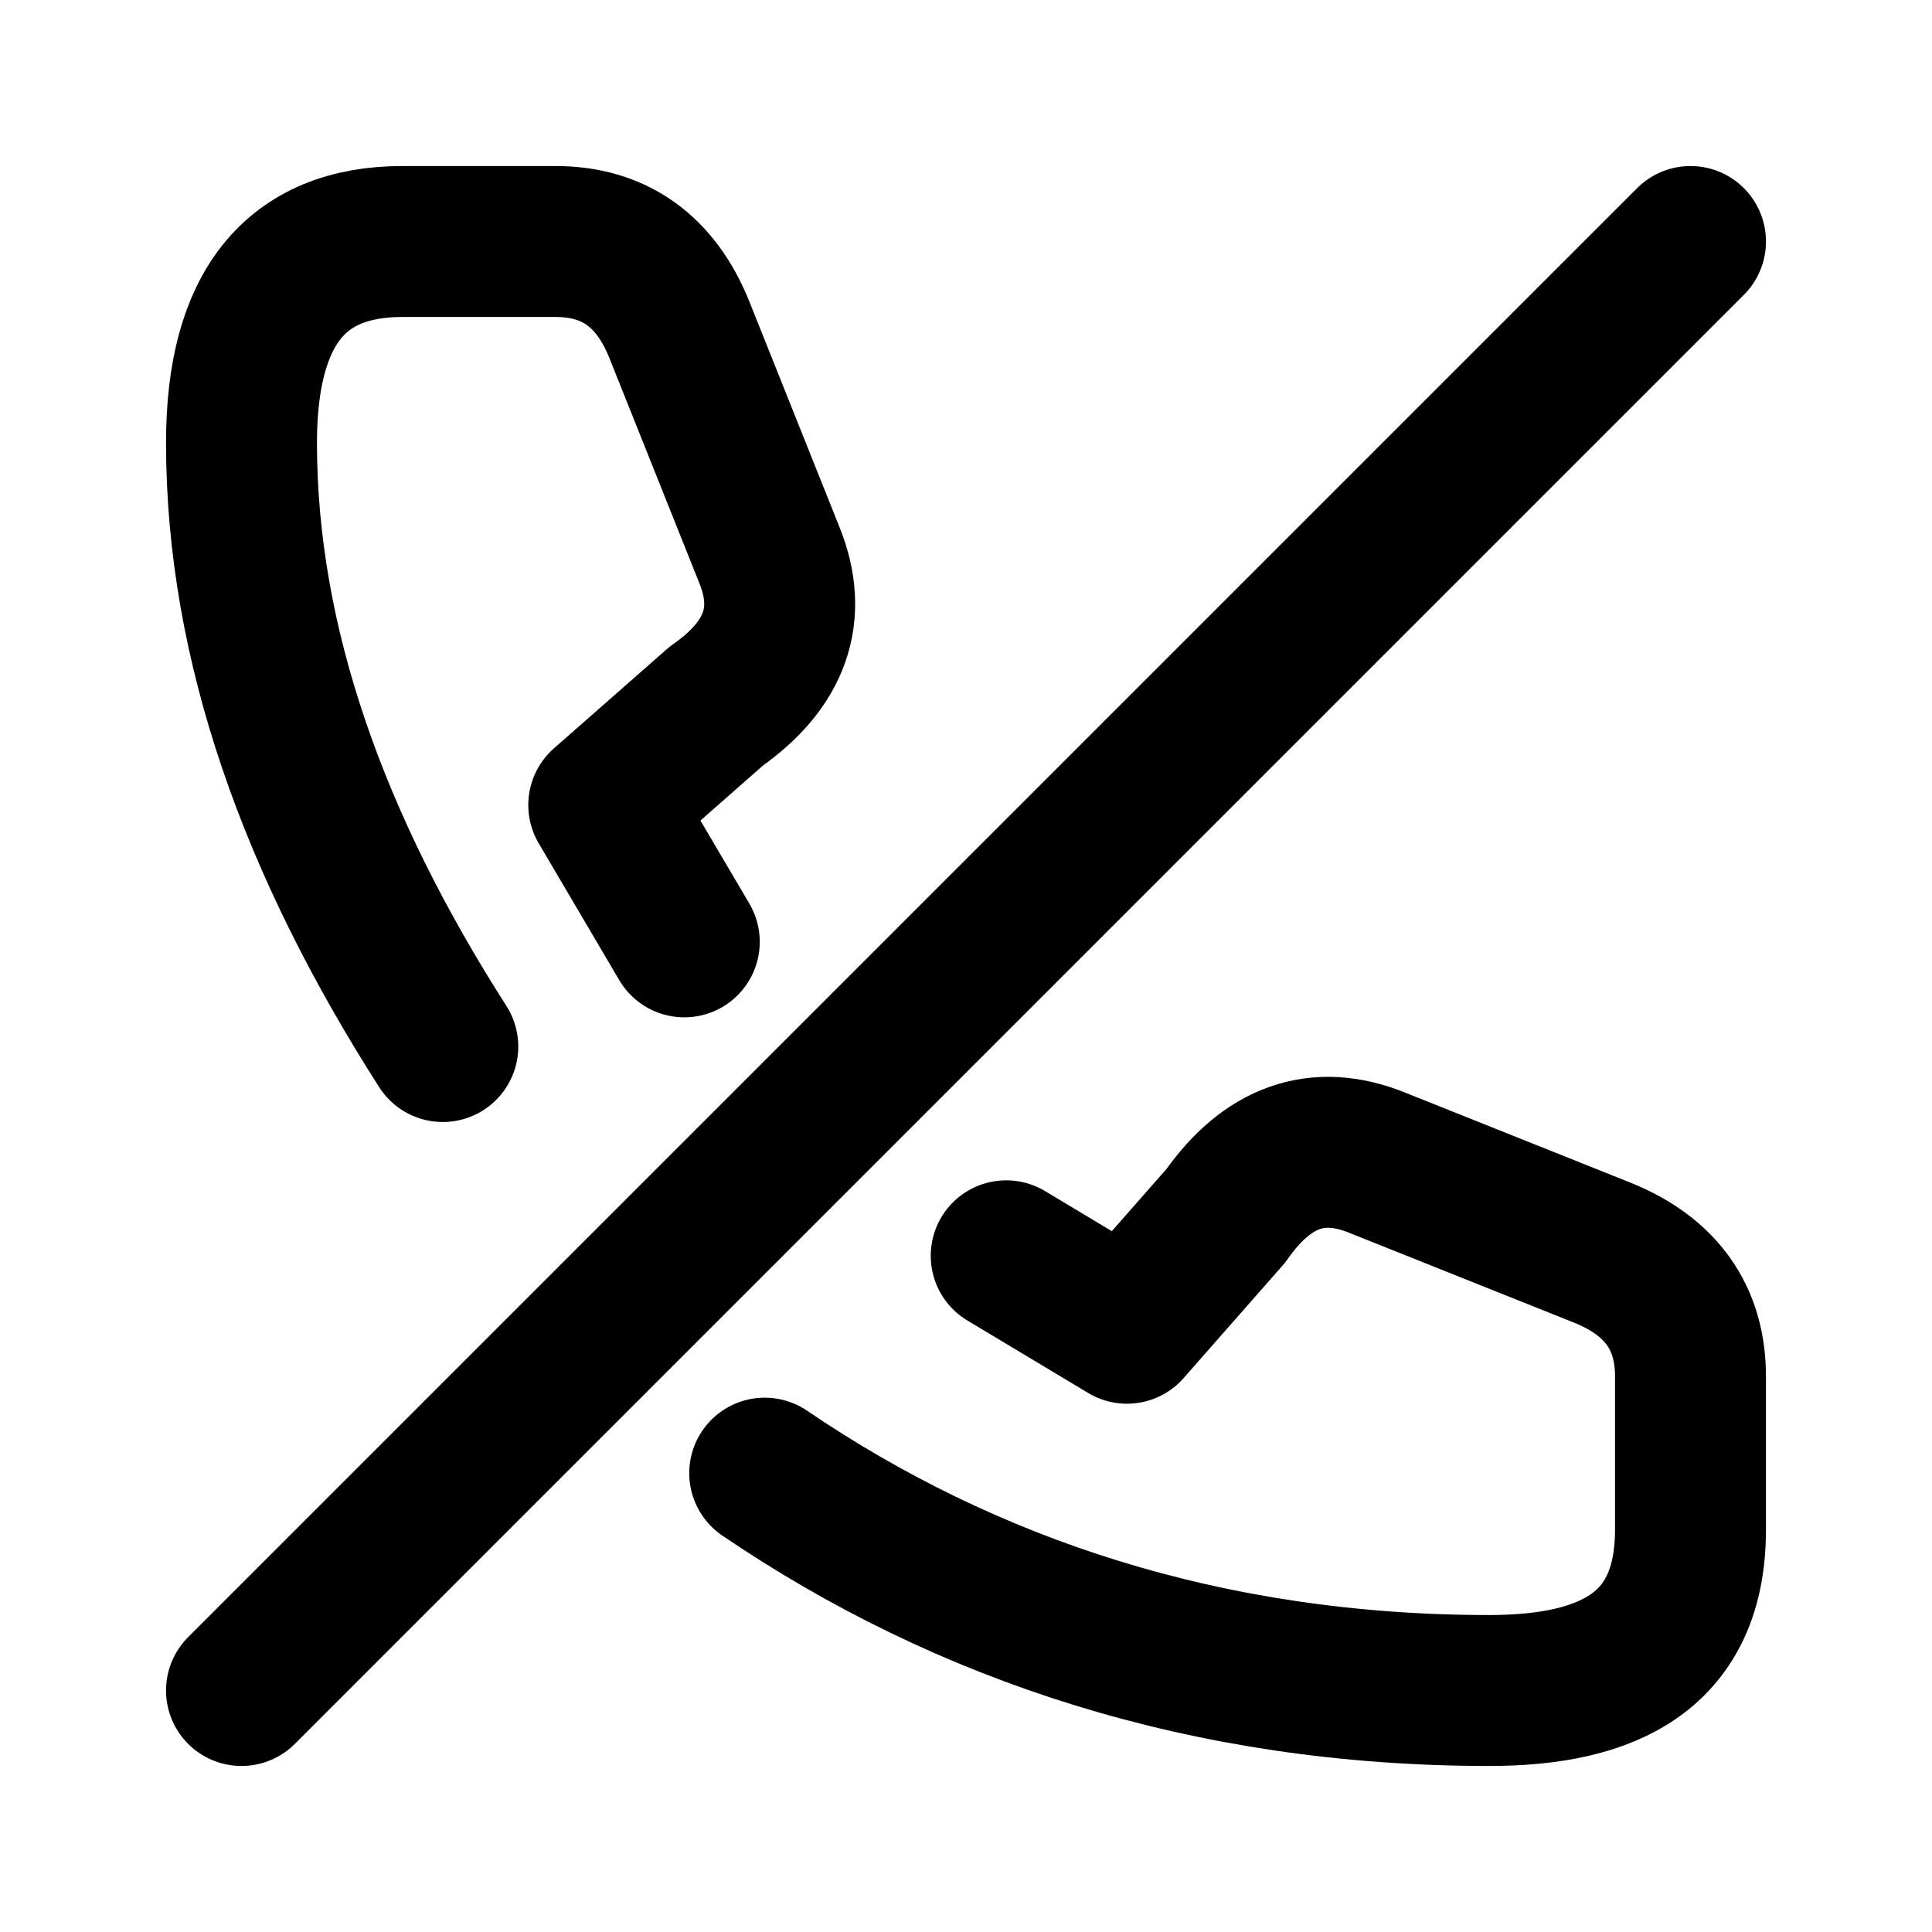
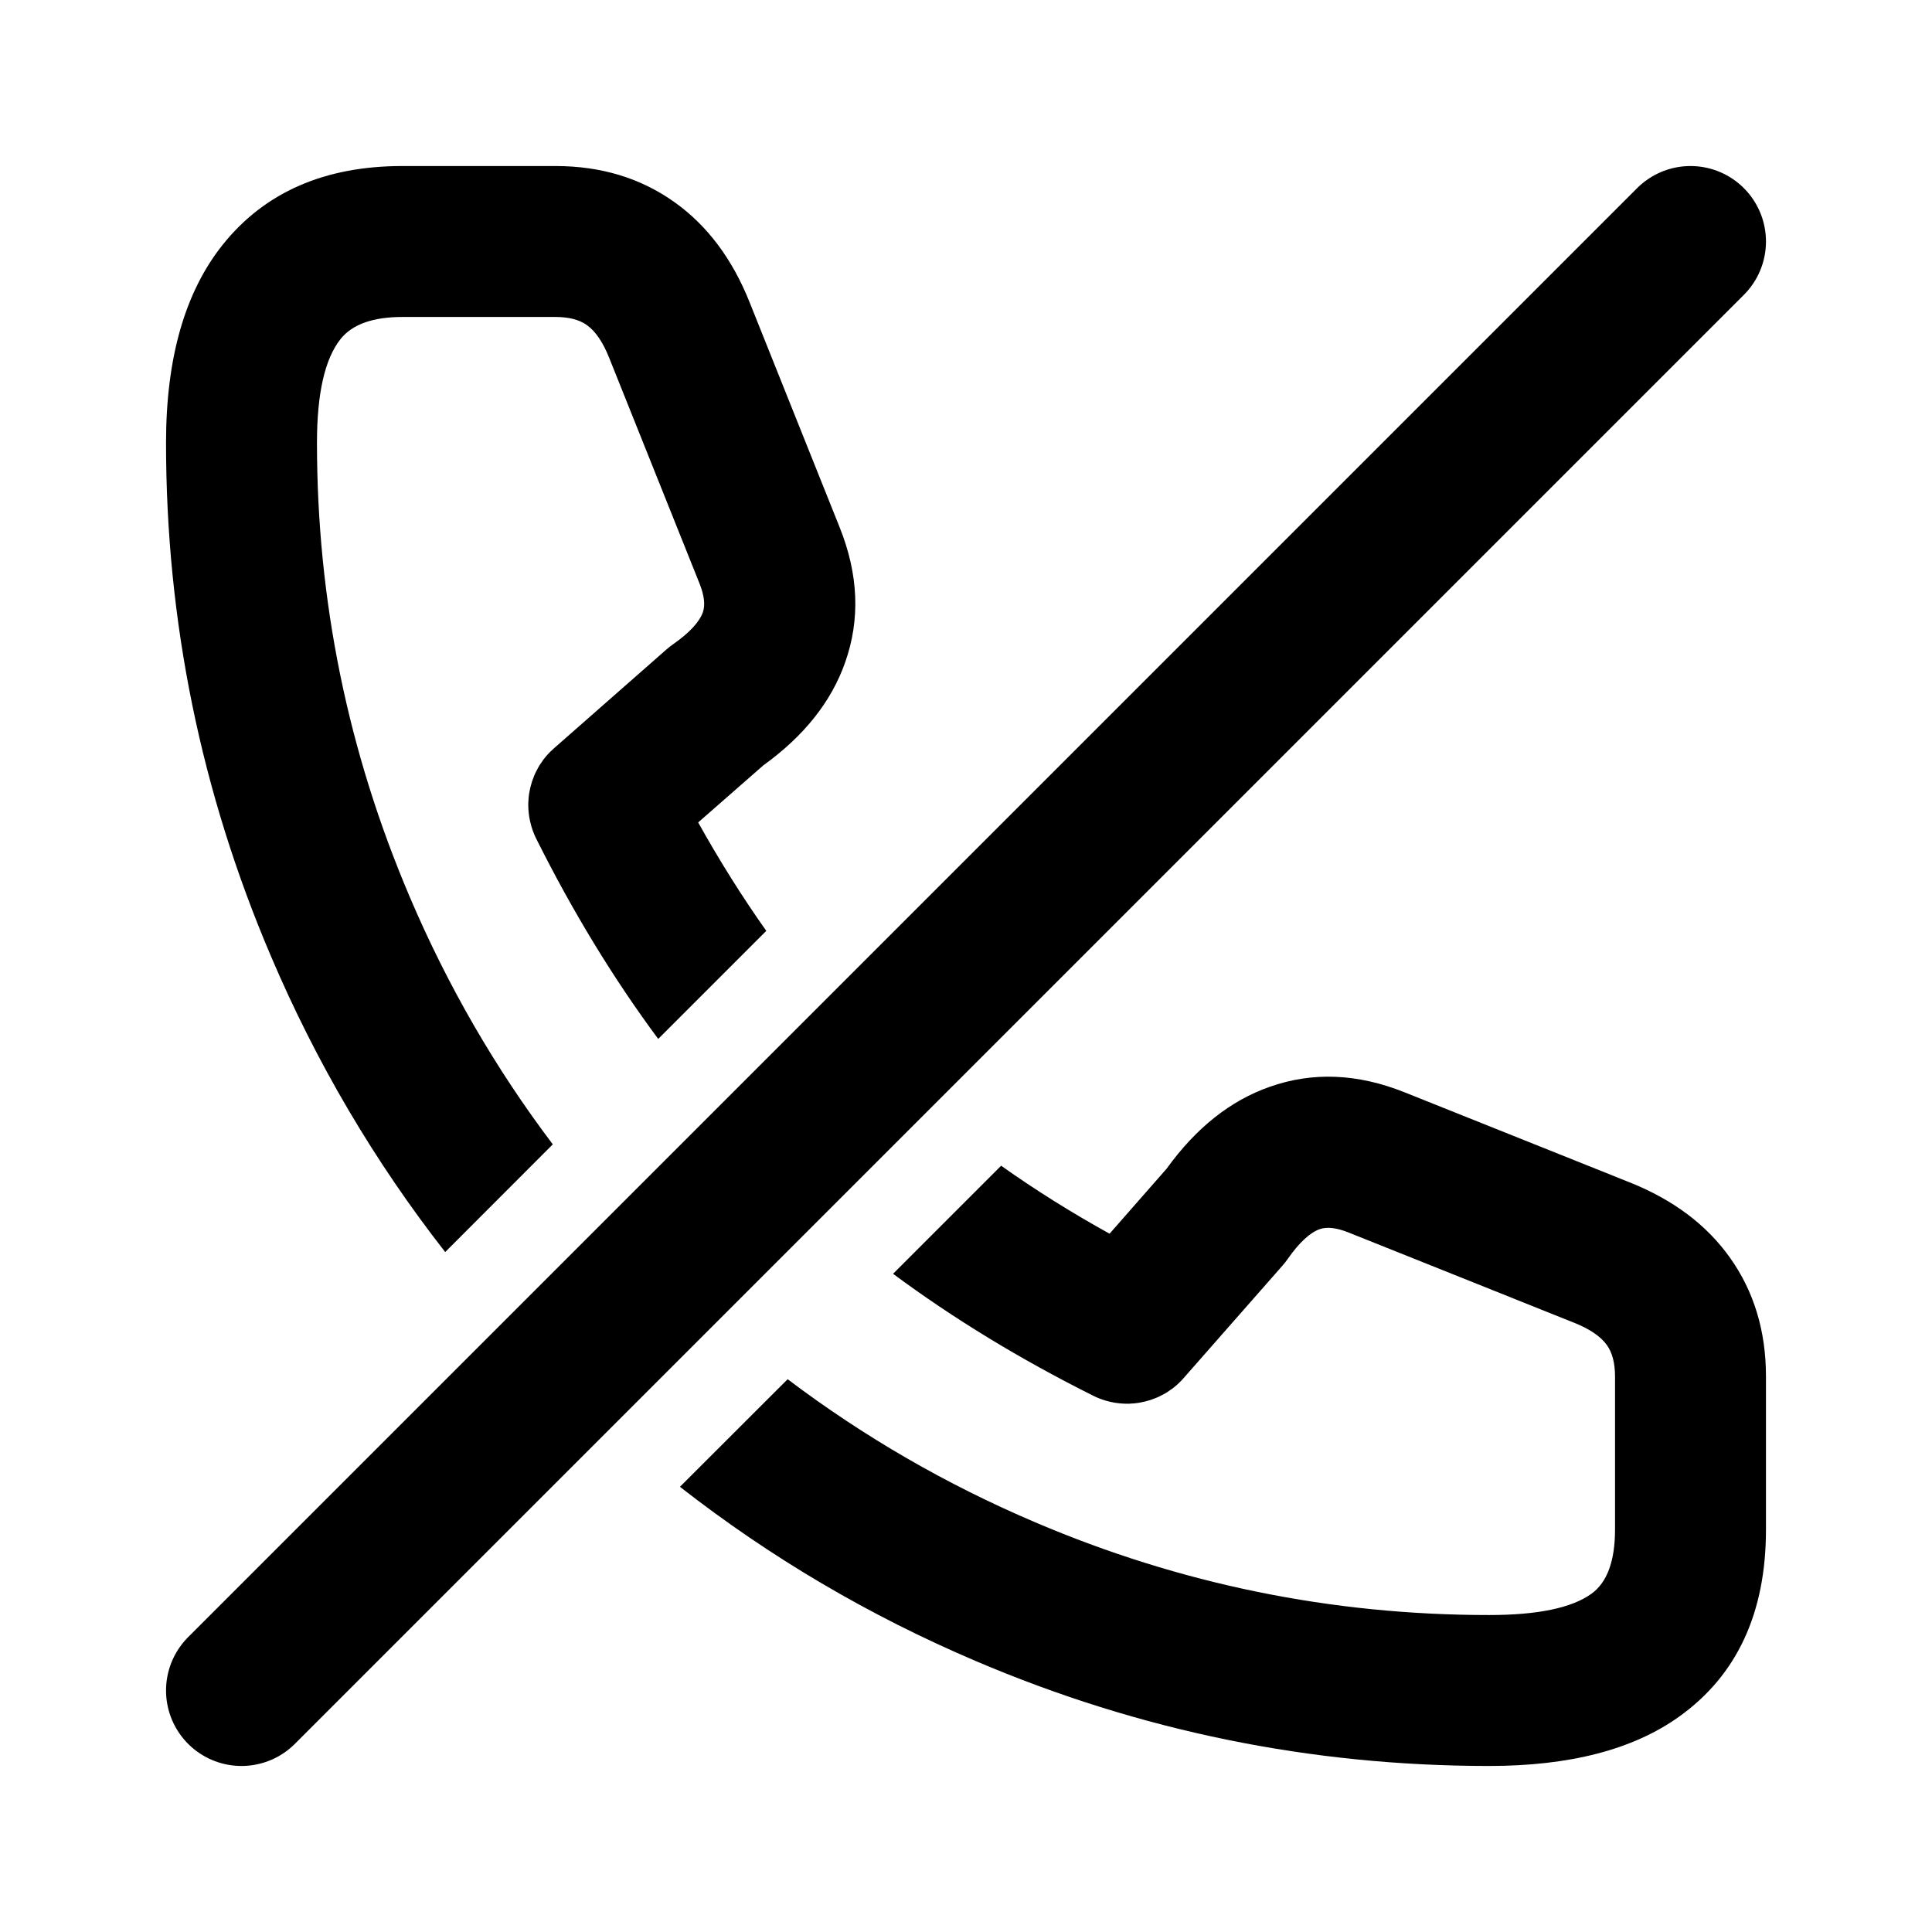
<svg xmlns="http://www.w3.org/2000/svg" width="16" height="16" viewBox="0 0 16 16" fill="none" stroke="currentColor" color="currentColor" stroke-width="1.25" stroke-linecap="round" stroke-linejoin="round" stroke-miterlimit="3" focusable="false" aria-hidden="true">
-   <path d="M3.667 8.667C2.6 7 2 5.333 2 3.667Q2 2 3.333 2H4.6Q5.333 2 5.627 2.733L6.373 4.6Q6.667 5.333 5.933 5.847L5 6.667L5.667 7.8" />
-   <path d="M6.333 12.2C8 13.333 10 14 12.333 14C13.333 14 14 13.667 14 12.667V11.4Q14 10.667 13.267 10.373L11.4 9.627Q10.667 9.333 10.153 10.067L9.333 11L8.333 10.4" />
+   <path d="M6.346 7.709Q6.048 7.288 5.782 6.811L6.322 6.338Q6.828 5.973 6.999 5.486Q7.188 4.953 6.954 4.368L6.207 2.501Q5.992 1.964 5.587 1.675Q5.167 1.375 4.6 1.375L3.333 1.375Q2.366 1.375 1.845 2.026Q1.375 2.614 1.375 3.667Q1.375 5.881 2.243 7.917Q2.808 9.244 3.687 10.369L4.578 9.477Q3.863 8.531 3.393 7.427Q2.625 5.625 2.625 3.667Q2.625 3.053 2.821 2.807Q2.967 2.625 3.333 2.625L4.6 2.625Q4.766 2.625 4.86 2.692Q4.968 2.769 5.046 2.966L5.793 4.832Q5.852 4.98 5.821 5.07Q5.777 5.193 5.575 5.335Q5.547 5.354 5.521 5.377L4.588 6.197Q4.578 6.206 4.569 6.215Q4.559 6.223 4.55 6.233Q4.542 6.242 4.533 6.251Q4.524 6.261 4.516 6.271Q4.508 6.281 4.5 6.291Q4.493 6.301 4.486 6.312Q4.478 6.322 4.471 6.333Q4.465 6.344 4.458 6.355Q4.452 6.366 4.446 6.378Q4.44 6.389 4.434 6.401Q4.429 6.412 4.424 6.424Q4.419 6.436 4.415 6.448Q4.41 6.46 4.406 6.472Q4.402 6.484 4.399 6.497Q4.395 6.509 4.392 6.522Q4.389 6.534 4.387 6.547Q4.384 6.559 4.382 6.572Q4.38 6.585 4.379 6.597Q4.377 6.61 4.377 6.623Q4.376 6.636 4.375 6.649Q4.375 6.661 4.375 6.674Q4.375 6.687 4.376 6.7Q4.377 6.713 4.378 6.726Q4.379 6.738 4.381 6.751Q4.382 6.764 4.385 6.776Q4.387 6.789 4.39 6.801Q4.393 6.814 4.396 6.826Q4.399 6.839 4.403 6.851Q4.407 6.863 4.411 6.875Q4.415 6.888 4.42 6.899Q4.425 6.911 4.43 6.923Q4.435 6.935 4.441 6.946Q4.894 7.853 5.451 8.604L6.346 7.709ZM7.396 10.549L8.291 9.654Q8.712 9.953 9.189 10.217L9.662 9.678Q10.027 9.172 10.514 9.001Q11.047 8.812 11.632 9.046L13.499 9.793Q14.036 10.008 14.325 10.413Q14.625 10.833 14.625 11.4L14.625 12.667Q14.625 13.703 13.905 14.217Q13.334 14.625 12.333 14.625Q10.119 14.625 8.083 13.757Q6.756 13.192 5.631 12.313L6.523 11.422Q7.469 12.137 8.573 12.607Q10.374 13.375 12.333 13.375Q12.933 13.375 13.178 13.2Q13.375 13.059 13.375 12.667L13.375 11.4Q13.375 11.234 13.308 11.14Q13.231 11.032 13.035 10.954L11.168 10.207Q11.02 10.148 10.93 10.179Q10.807 10.223 10.665 10.425Q10.646 10.453 10.623 10.479L9.803 11.412Q9.794 11.422 9.786 11.431Q9.777 11.441 9.767 11.45Q9.758 11.459 9.749 11.467Q9.739 11.476 9.729 11.484Q9.719 11.492 9.709 11.5Q9.699 11.507 9.688 11.514Q9.678 11.522 9.667 11.529Q9.656 11.536 9.645 11.542Q9.634 11.548 9.622 11.554Q9.611 11.56 9.599 11.566Q9.588 11.571 9.576 11.576Q9.564 11.581 9.552 11.585Q9.54 11.59 9.528 11.594Q9.515 11.598 9.503 11.601Q9.491 11.605 9.478 11.608Q9.466 11.611 9.453 11.613Q9.441 11.616 9.428 11.618Q9.415 11.62 9.403 11.621Q9.39 11.623 9.377 11.623Q9.364 11.624 9.351 11.625Q9.339 11.625 9.326 11.625Q9.313 11.625 9.3 11.624Q9.287 11.623 9.274 11.622Q9.262 11.621 9.249 11.619Q9.236 11.618 9.224 11.615Q9.211 11.613 9.198 11.61Q9.186 11.607 9.174 11.604Q9.161 11.601 9.149 11.597Q9.137 11.593 9.125 11.589Q9.113 11.585 9.101 11.58Q9.089 11.575 9.077 11.57Q9.065 11.565 9.054 11.559Q8.147 11.106 7.396 10.549Z" fill="currentColor" stroke="none" fill-rule="evenodd" />
  <path d="M2 14L14 2" />
</svg>
